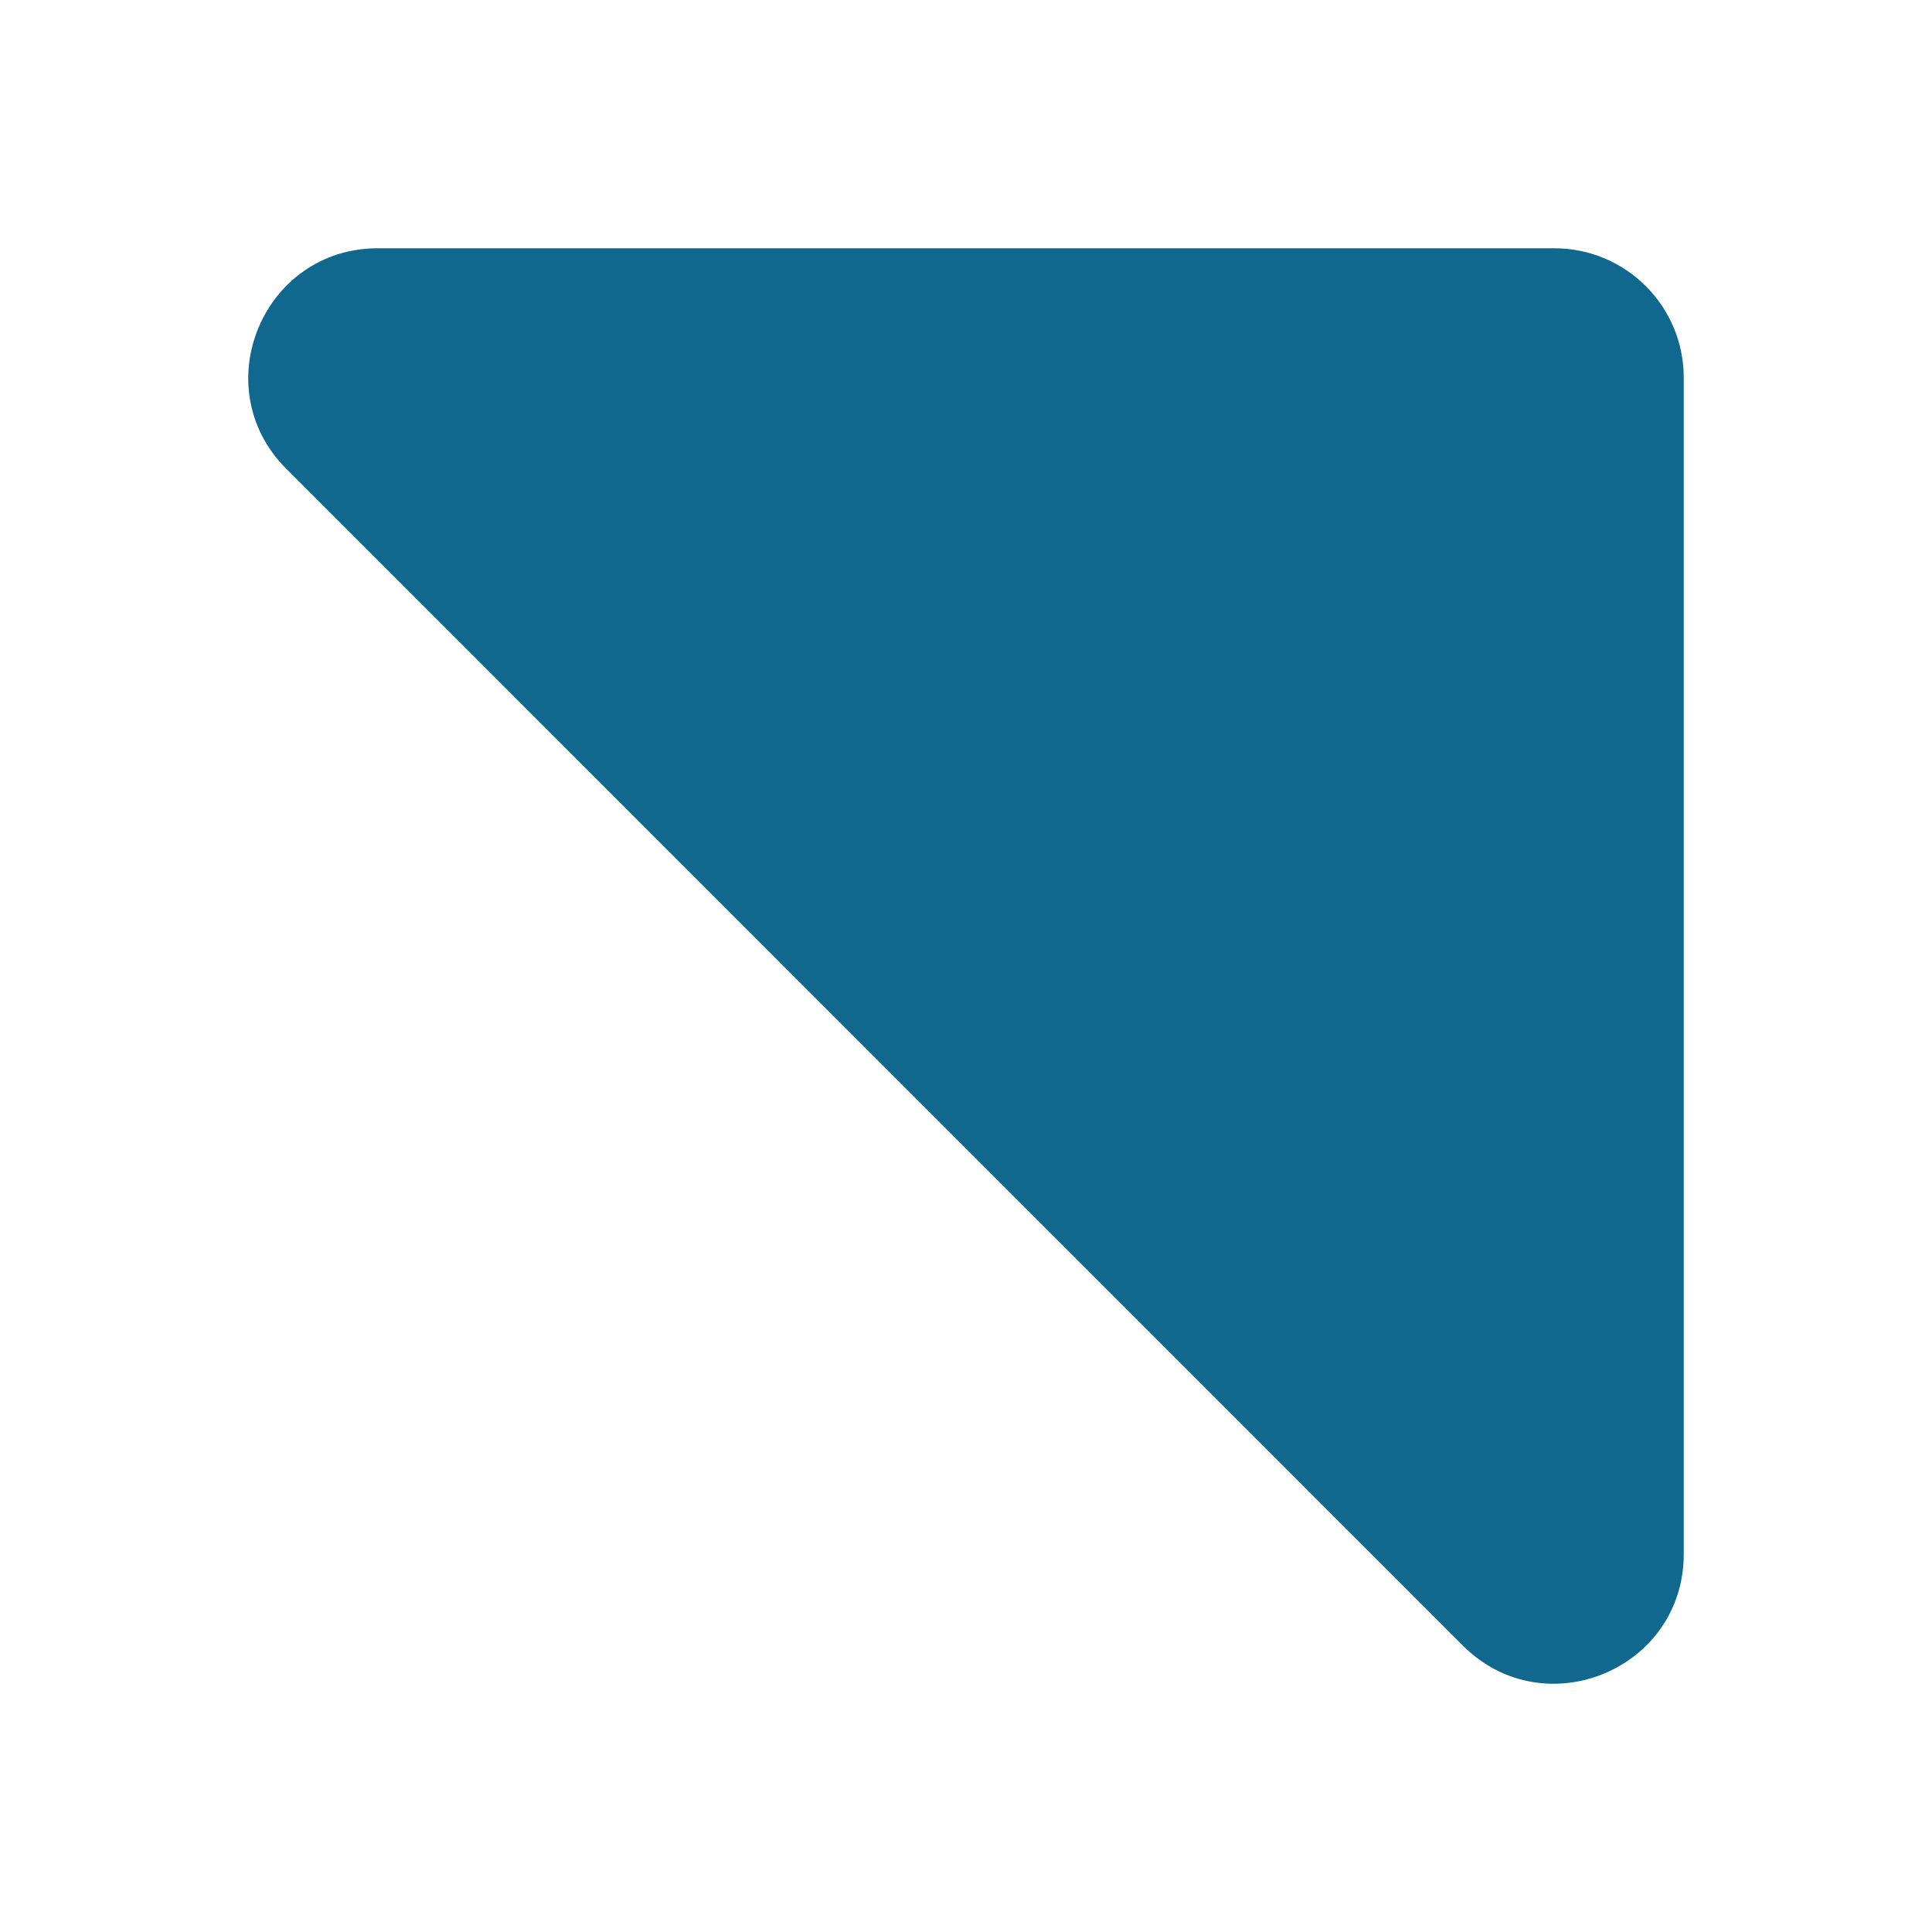
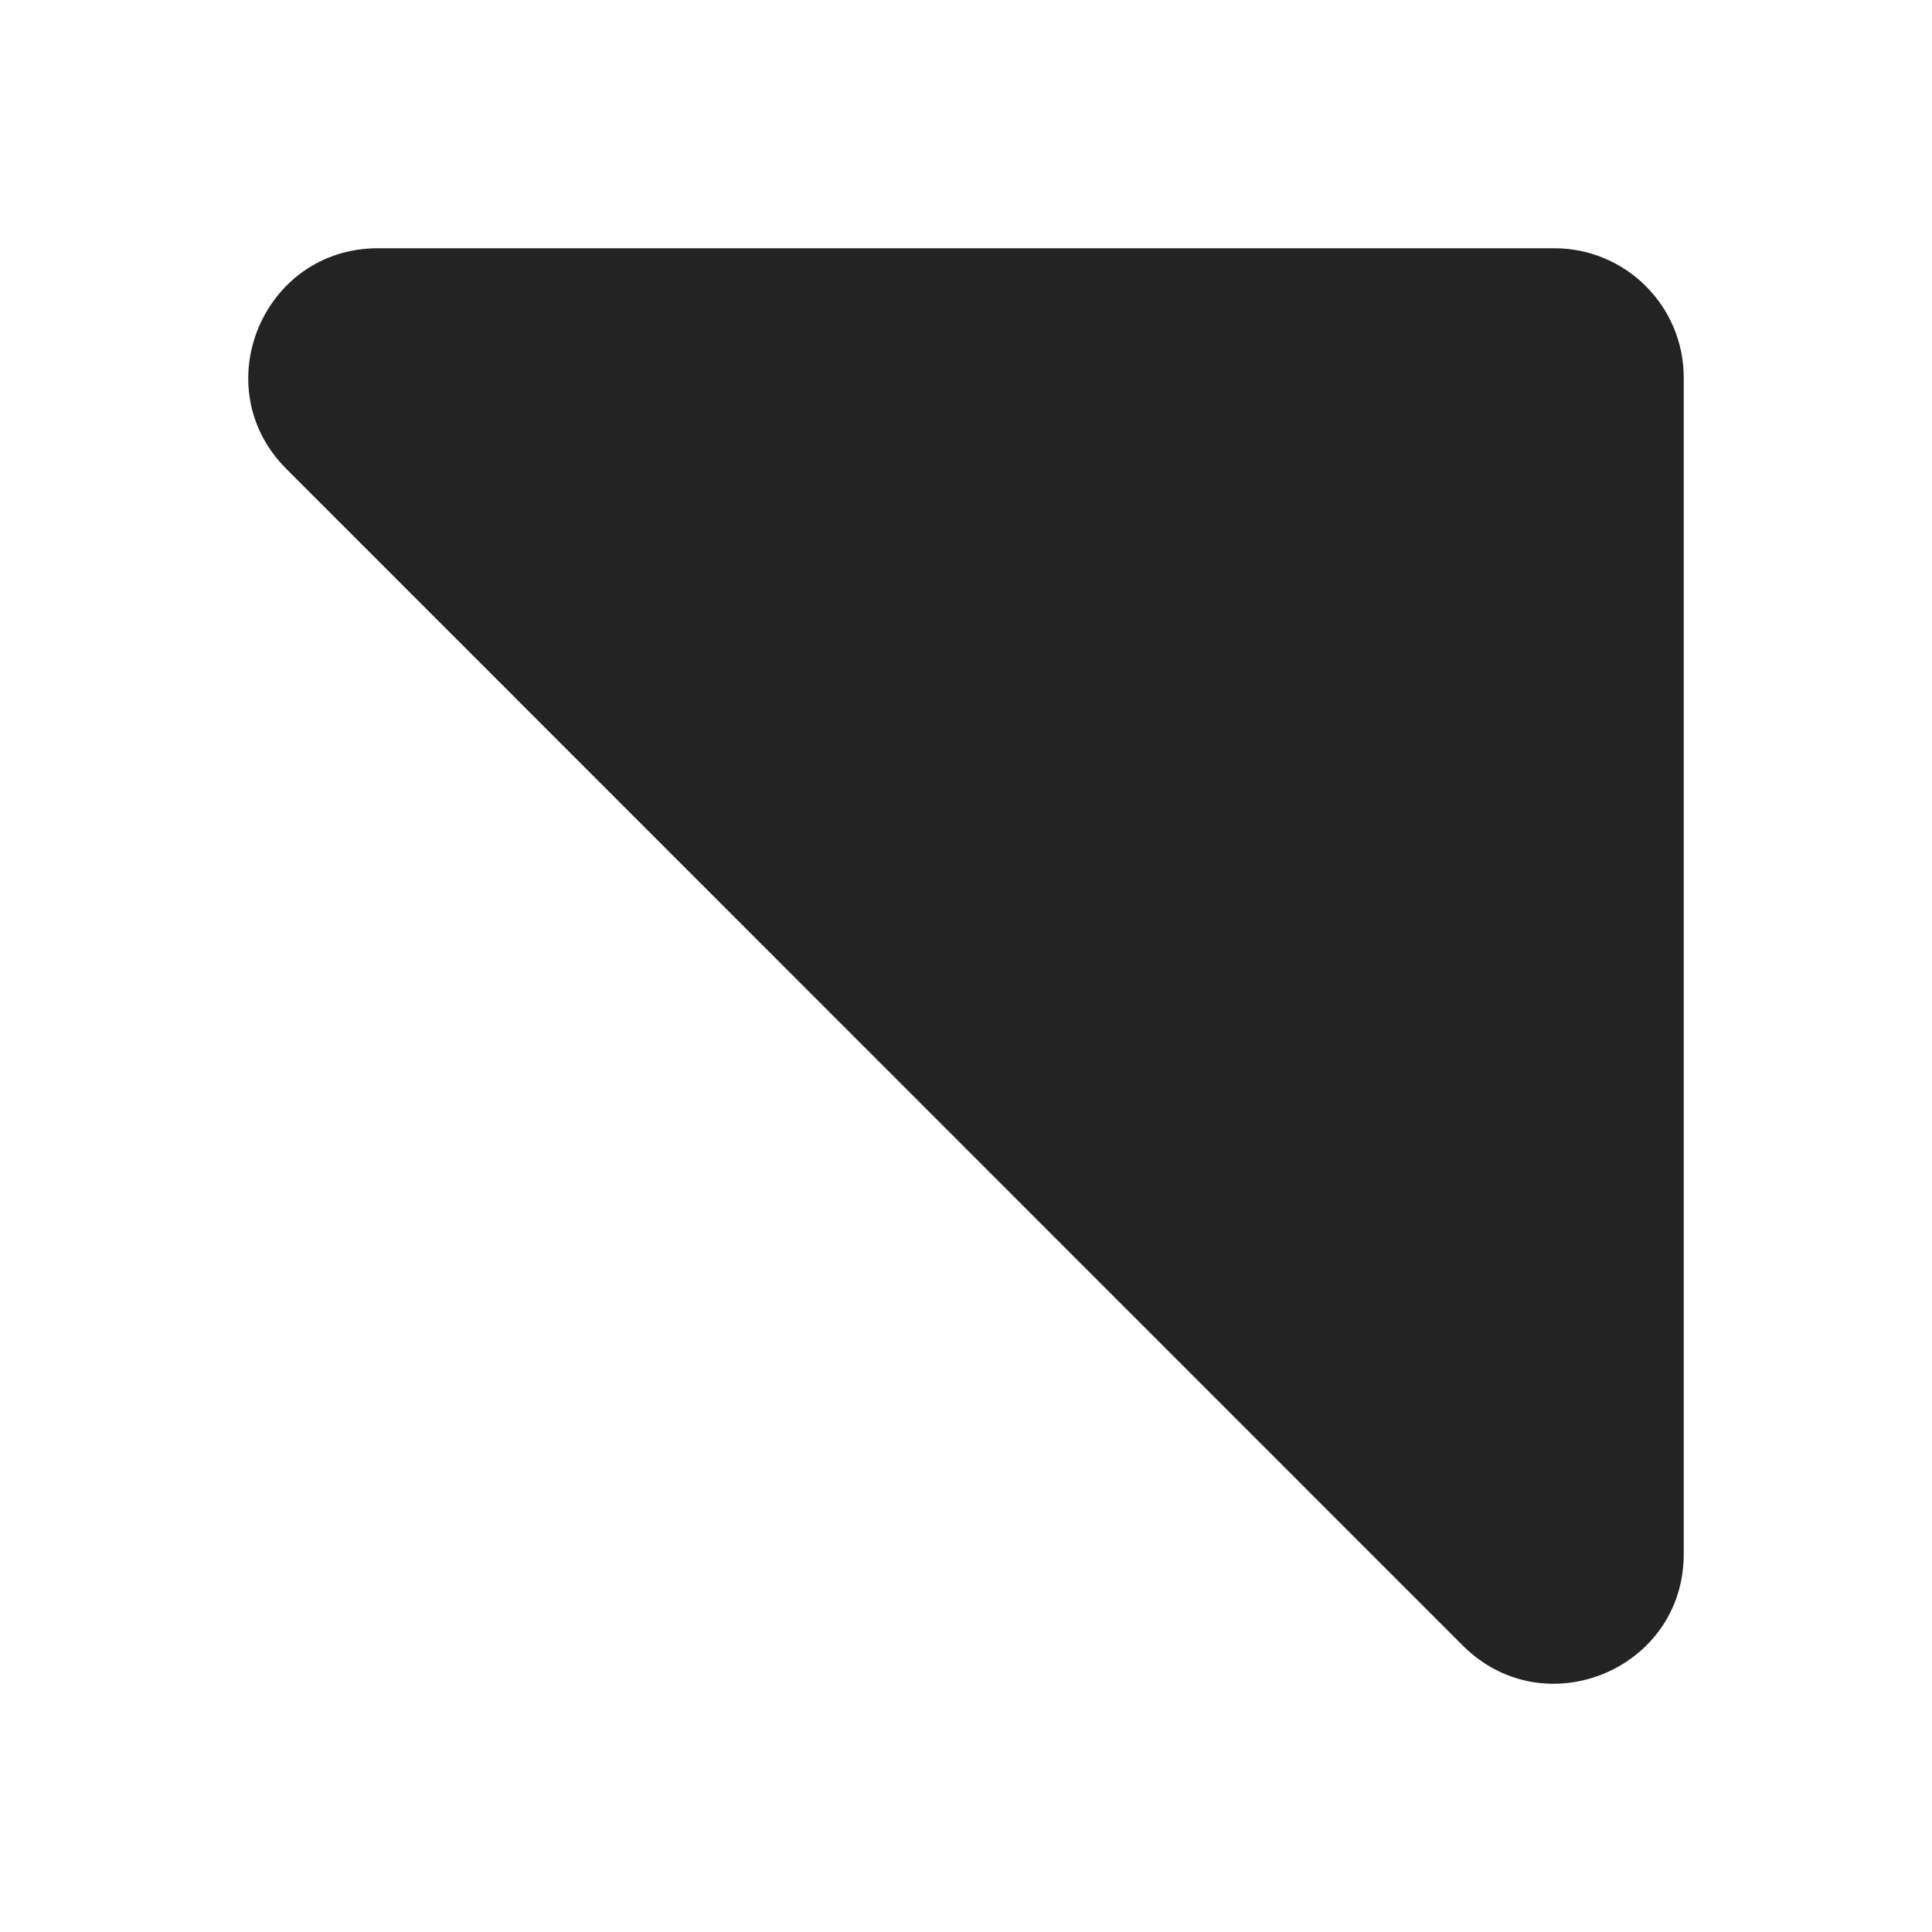
<svg xmlns="http://www.w3.org/2000/svg" width="32" height="32" viewBox="0 0 8.467 8.467" version="1.1" id="svg8">
  <defs id="defs2">
    <style id="style1399">.cls-1{fill:#e3e3e3;}</style>
    <style id="style1399-1">.cls-1{fill:#e3e3e3;}</style>
    <style id="style1399-5">.cls-1{fill:#e3e3e3;}</style>
    <style id="style1399-8">.cls-1{fill:#e3e3e3;}</style>
    <style id="style1399-7">.cls-1{fill:#e3e3e3;}</style>
    <style id="style1399-1-5">.cls-1{fill:#e3e3e3;}</style>
    <style id="style1399-5-6">.cls-1{fill:#e3e3e3;}</style>
    <style id="style1399-8-9">.cls-1{fill:#e3e3e3;}</style>
    <style id="style1399-2">.cls-1{fill:#e3e3e3;}</style>
    <style id="style1399-1-1">.cls-1{fill:#e3e3e3;}</style>
    <style id="style1399-5-5">.cls-1{fill:#e3e3e3;}</style>
    <style id="style1399-8-99">.cls-1{fill:#e3e3e3;}</style>
    <style id="style857">.cls-1{fill:#e52120;}.cls-1,.cls-2,.cls-3,.cls-4,.cls-5{stroke:#000;stroke-miterlimit:10;stroke-width:1.2px;}.cls-2{fill:#6dbc88;}.cls-3{fill:#701034;}.cls-4{fill:#51aae0;}.cls-5{fill:none;}</style>
  </defs>
  <style id="style815" type="text/css">
	.st0{fill:#00005B;}
	.st1{fill:#9999FF;}
</style>
-   <path id="path2381" d="M 6.411,7.212 1.255,2.055 C 0.898,1.698 1.151,1.088 1.656,1.088 l 5.156,-5e-7 c 0.313,5e-7 0.567,0.254 0.567,0.567 l 1e-7,5.156 c 1.98e-5,0.505 -0.61,0.758 -0.968,0.401 z" style="fill:#10688e;fill-opacity:1;stroke-width:0.028" />
+   <path id="path2381" d="M 6.411,7.212 1.255,2.055 C 0.898,1.698 1.151,1.088 1.656,1.088 l 5.156,-5e-7 c 0.313,5e-7 0.567,0.254 0.567,0.567 l 1e-7,5.156 c 1.98e-5,0.505 -0.61,0.758 -0.968,0.401 z" style="fill:#232323;fill-opacity:1;stroke-width:0.028" />
</svg>
